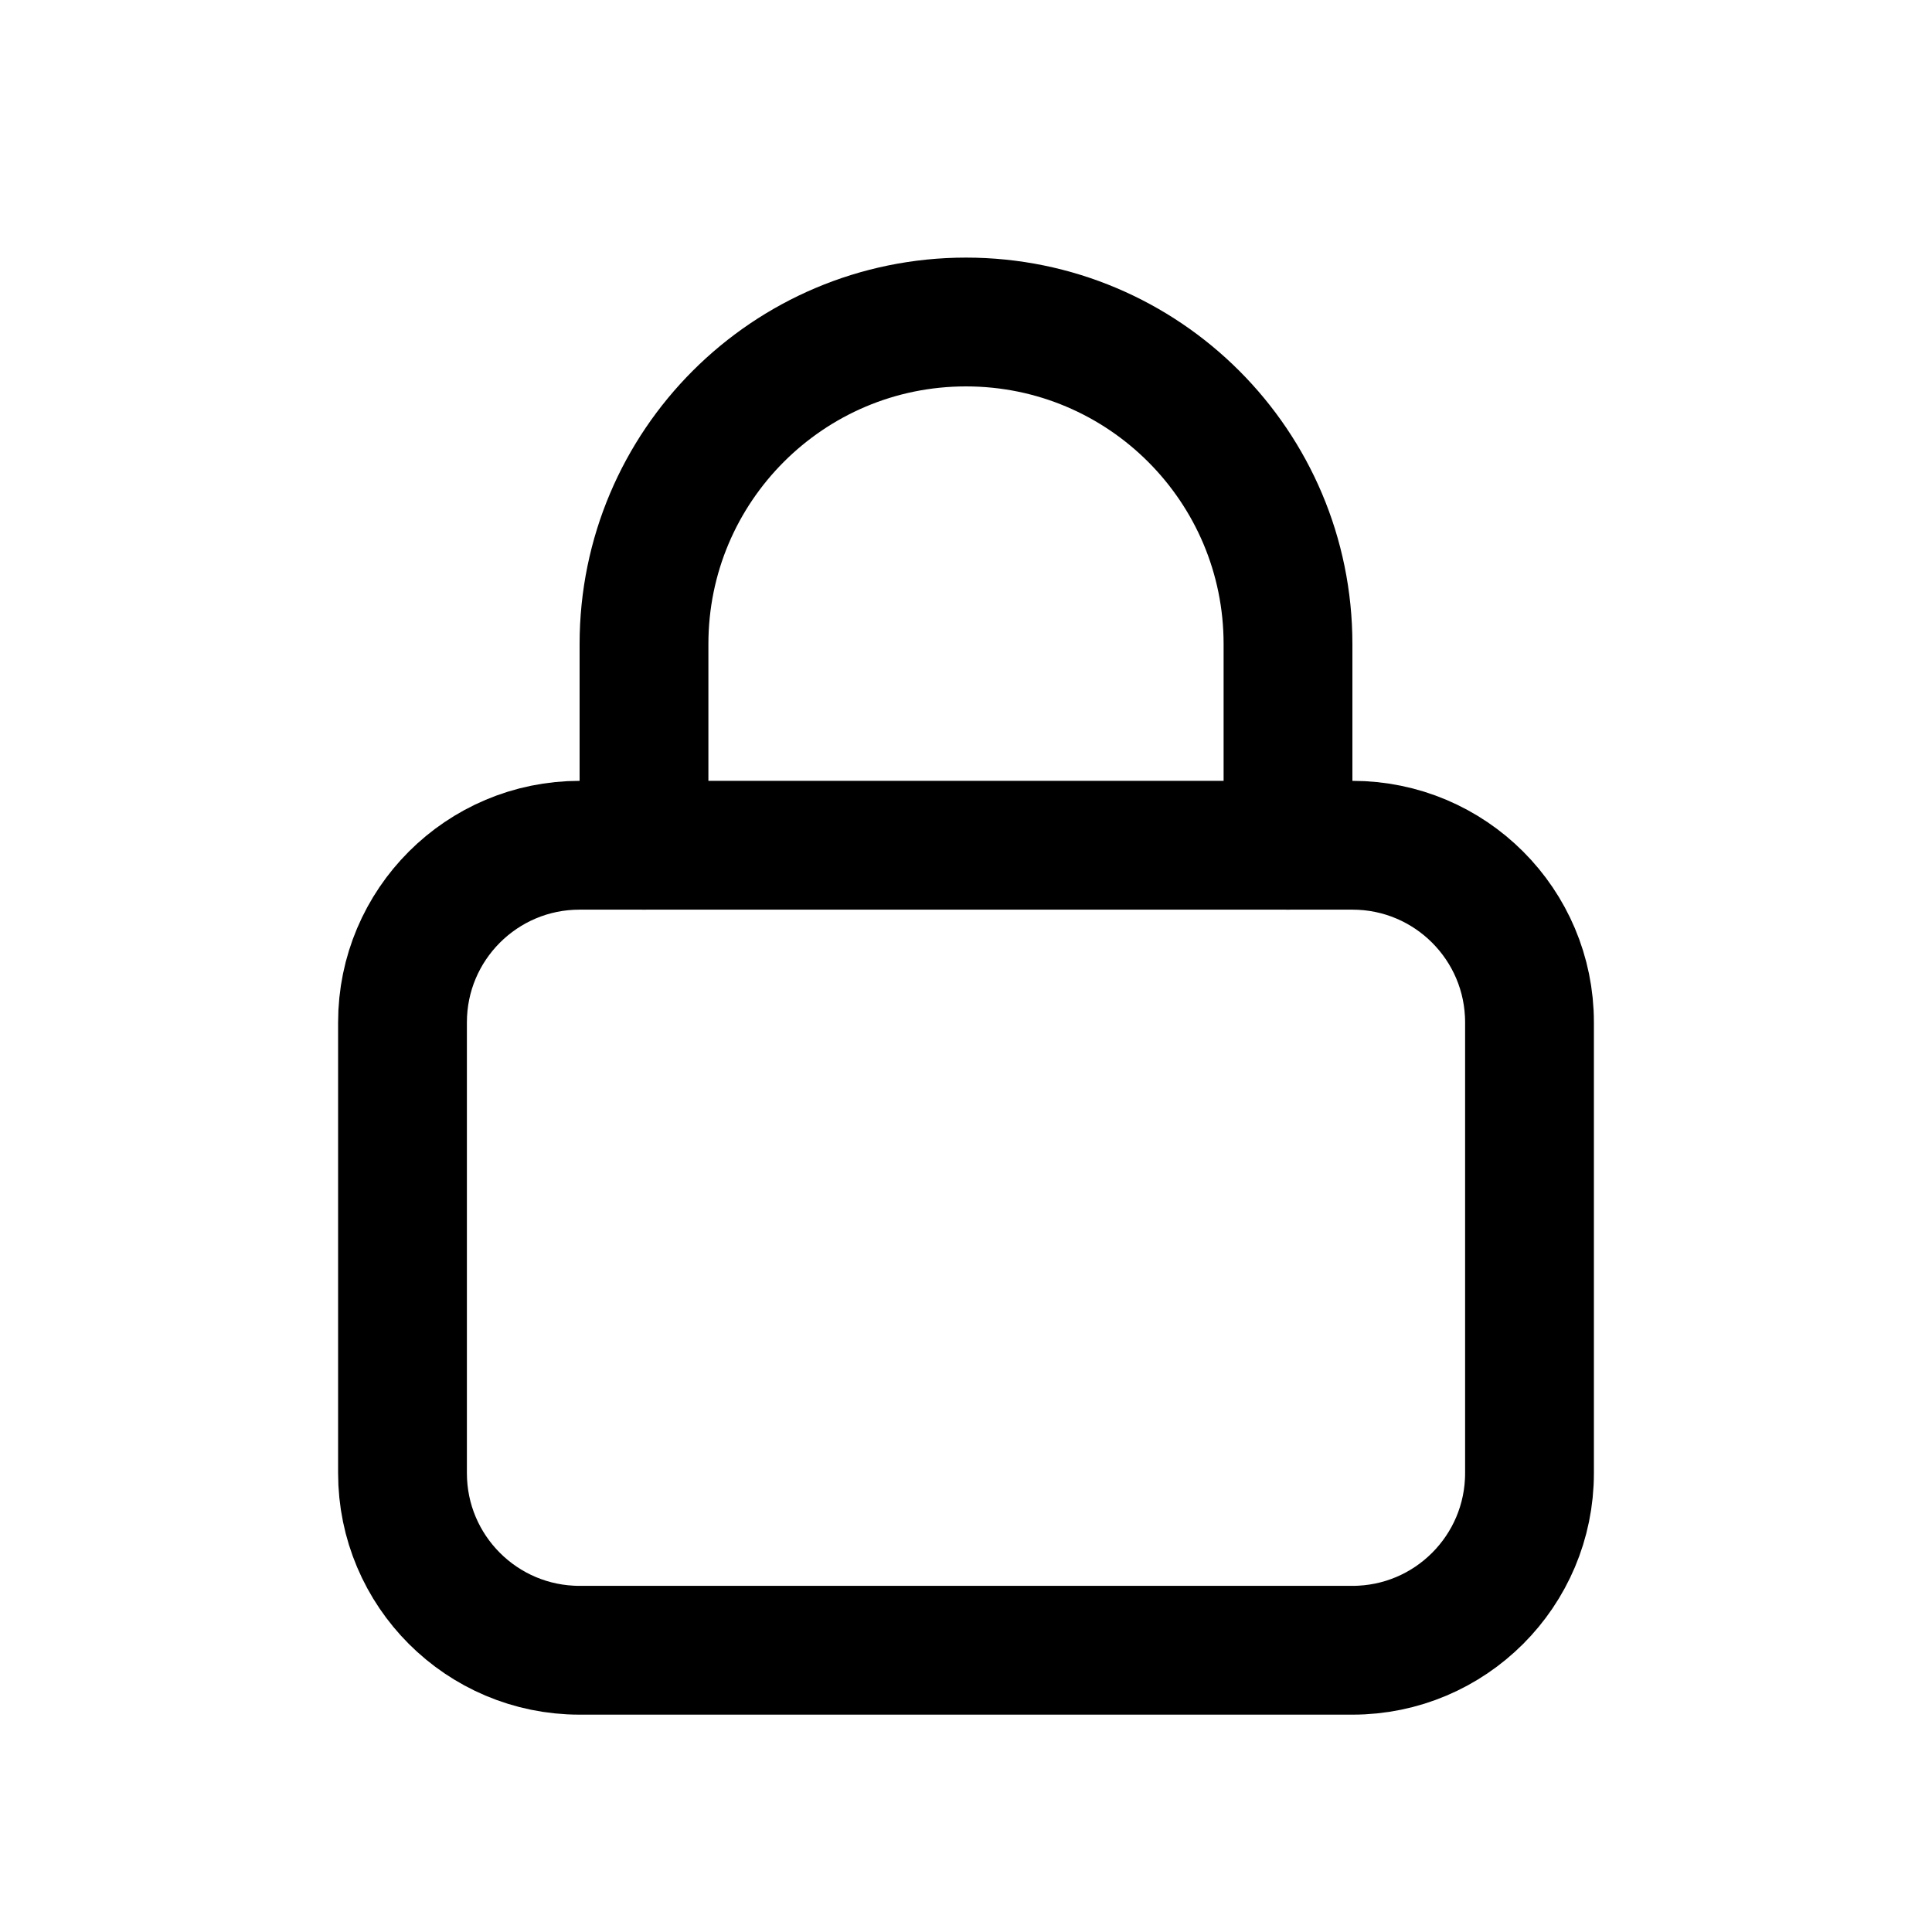
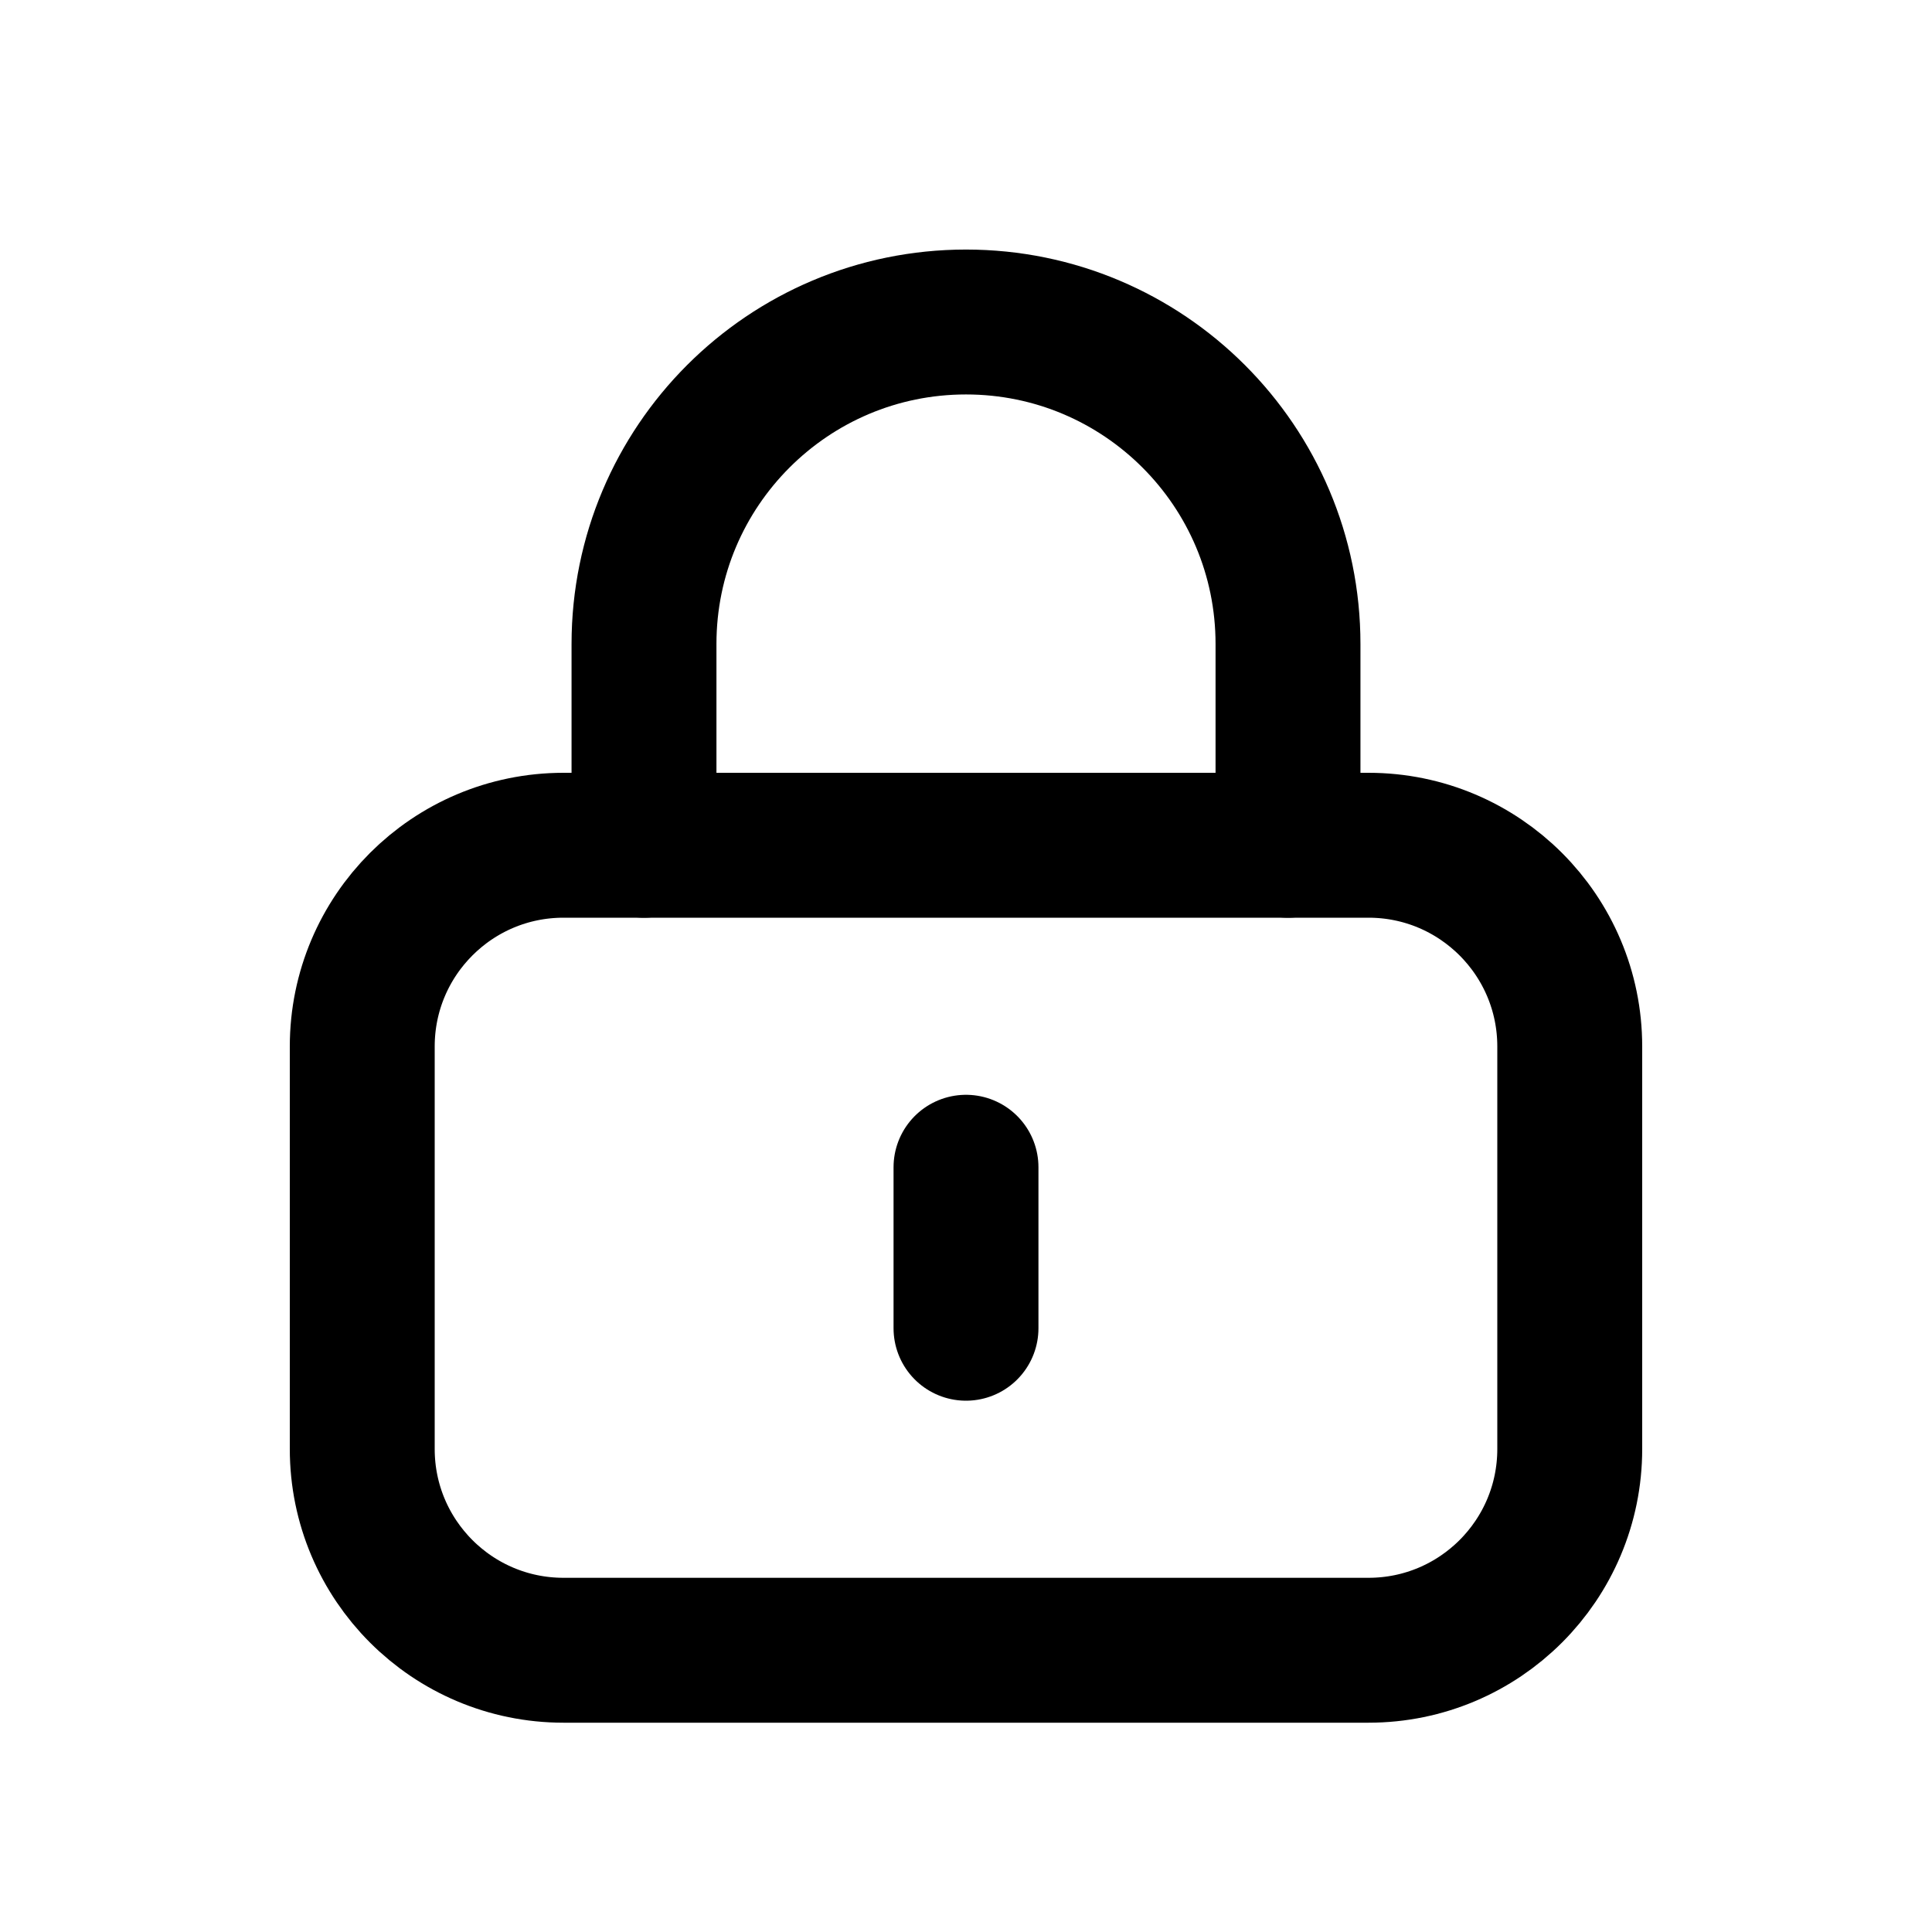
<svg xmlns="http://www.w3.org/2000/svg" viewBox="0 0 24 24" width="24" height="24">
-   <g fill="none" stroke="#000" stroke-width="1.6" stroke-linecap="round" stroke-linejoin="round">
-     <rect x="5" y="10.5" width="14" height="10" rx="2.2" />
-     <path d="M8 10.5V8a4 4 0 0 1 8 0v2.5" />
+   <g fill="none" stroke="#000" stroke-width="1.8" stroke-linecap="round" stroke-linejoin="round">
+     <rect x="4.5" y="10.5" width="15" height="10" rx="2.5" />
+     <path d="M8 10.5V8a4 4 0 0 1 8 0v2.5M12 14.5v2" />
  </g>
</svg>
